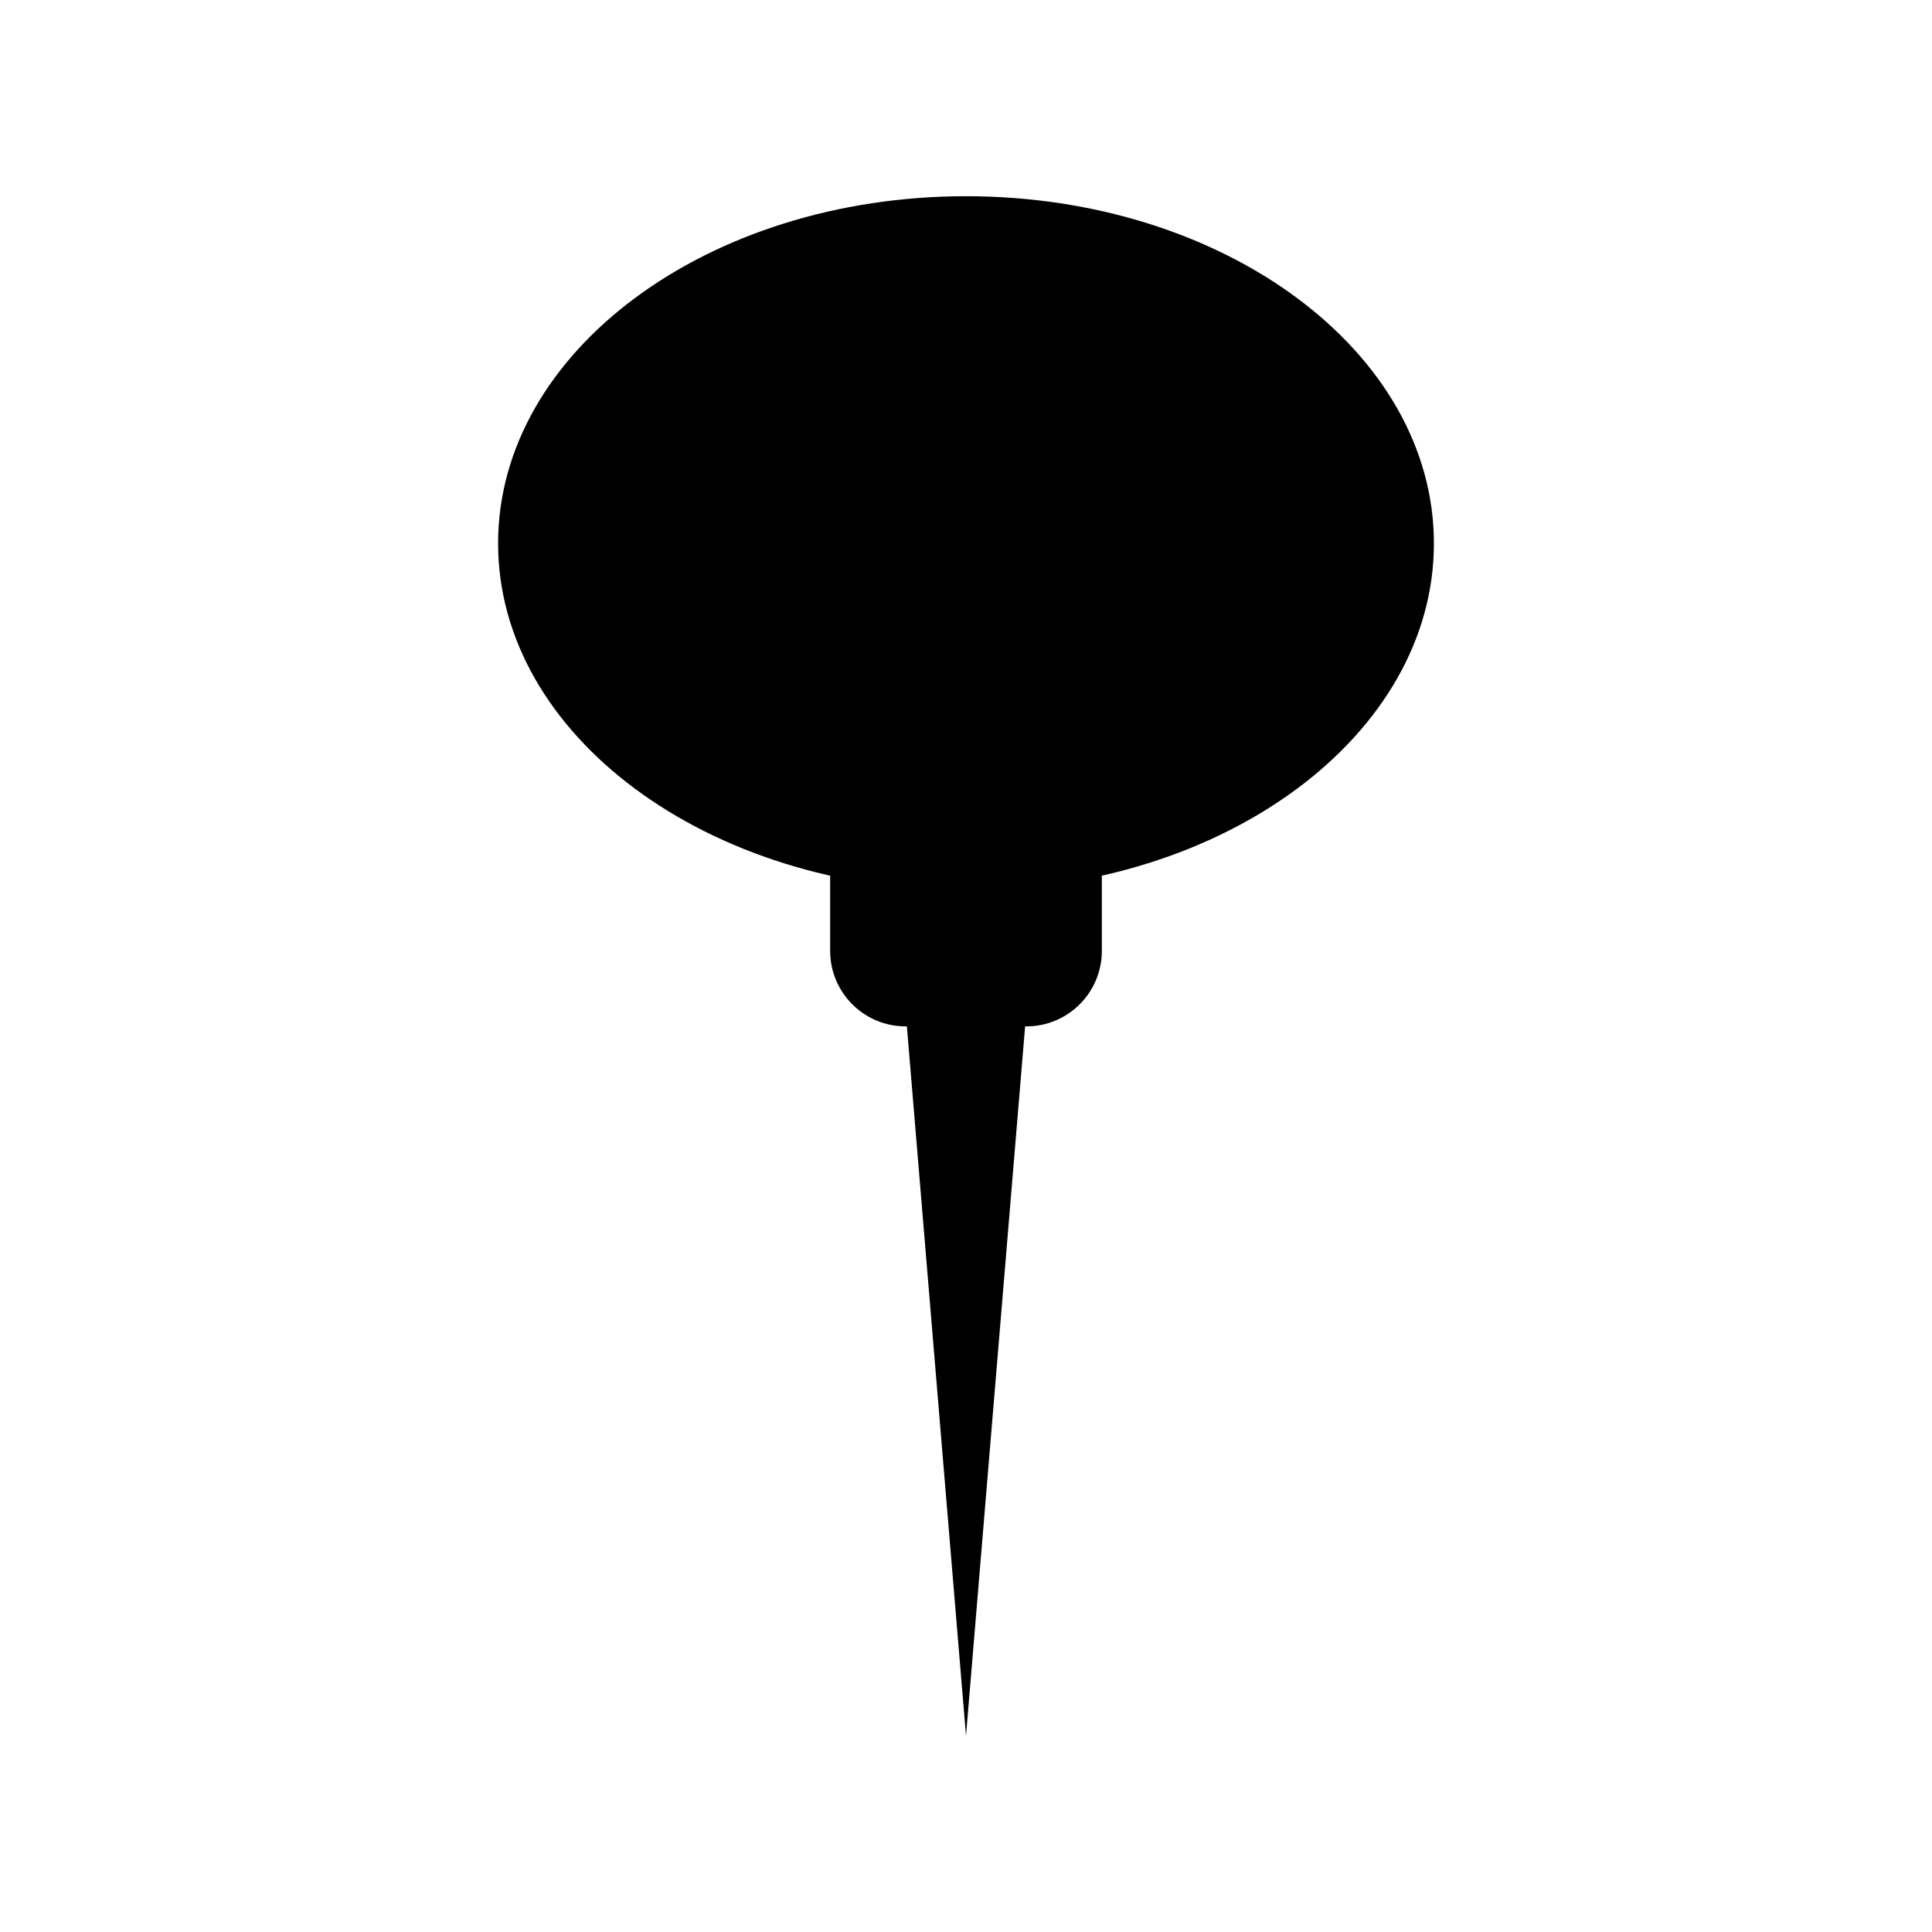
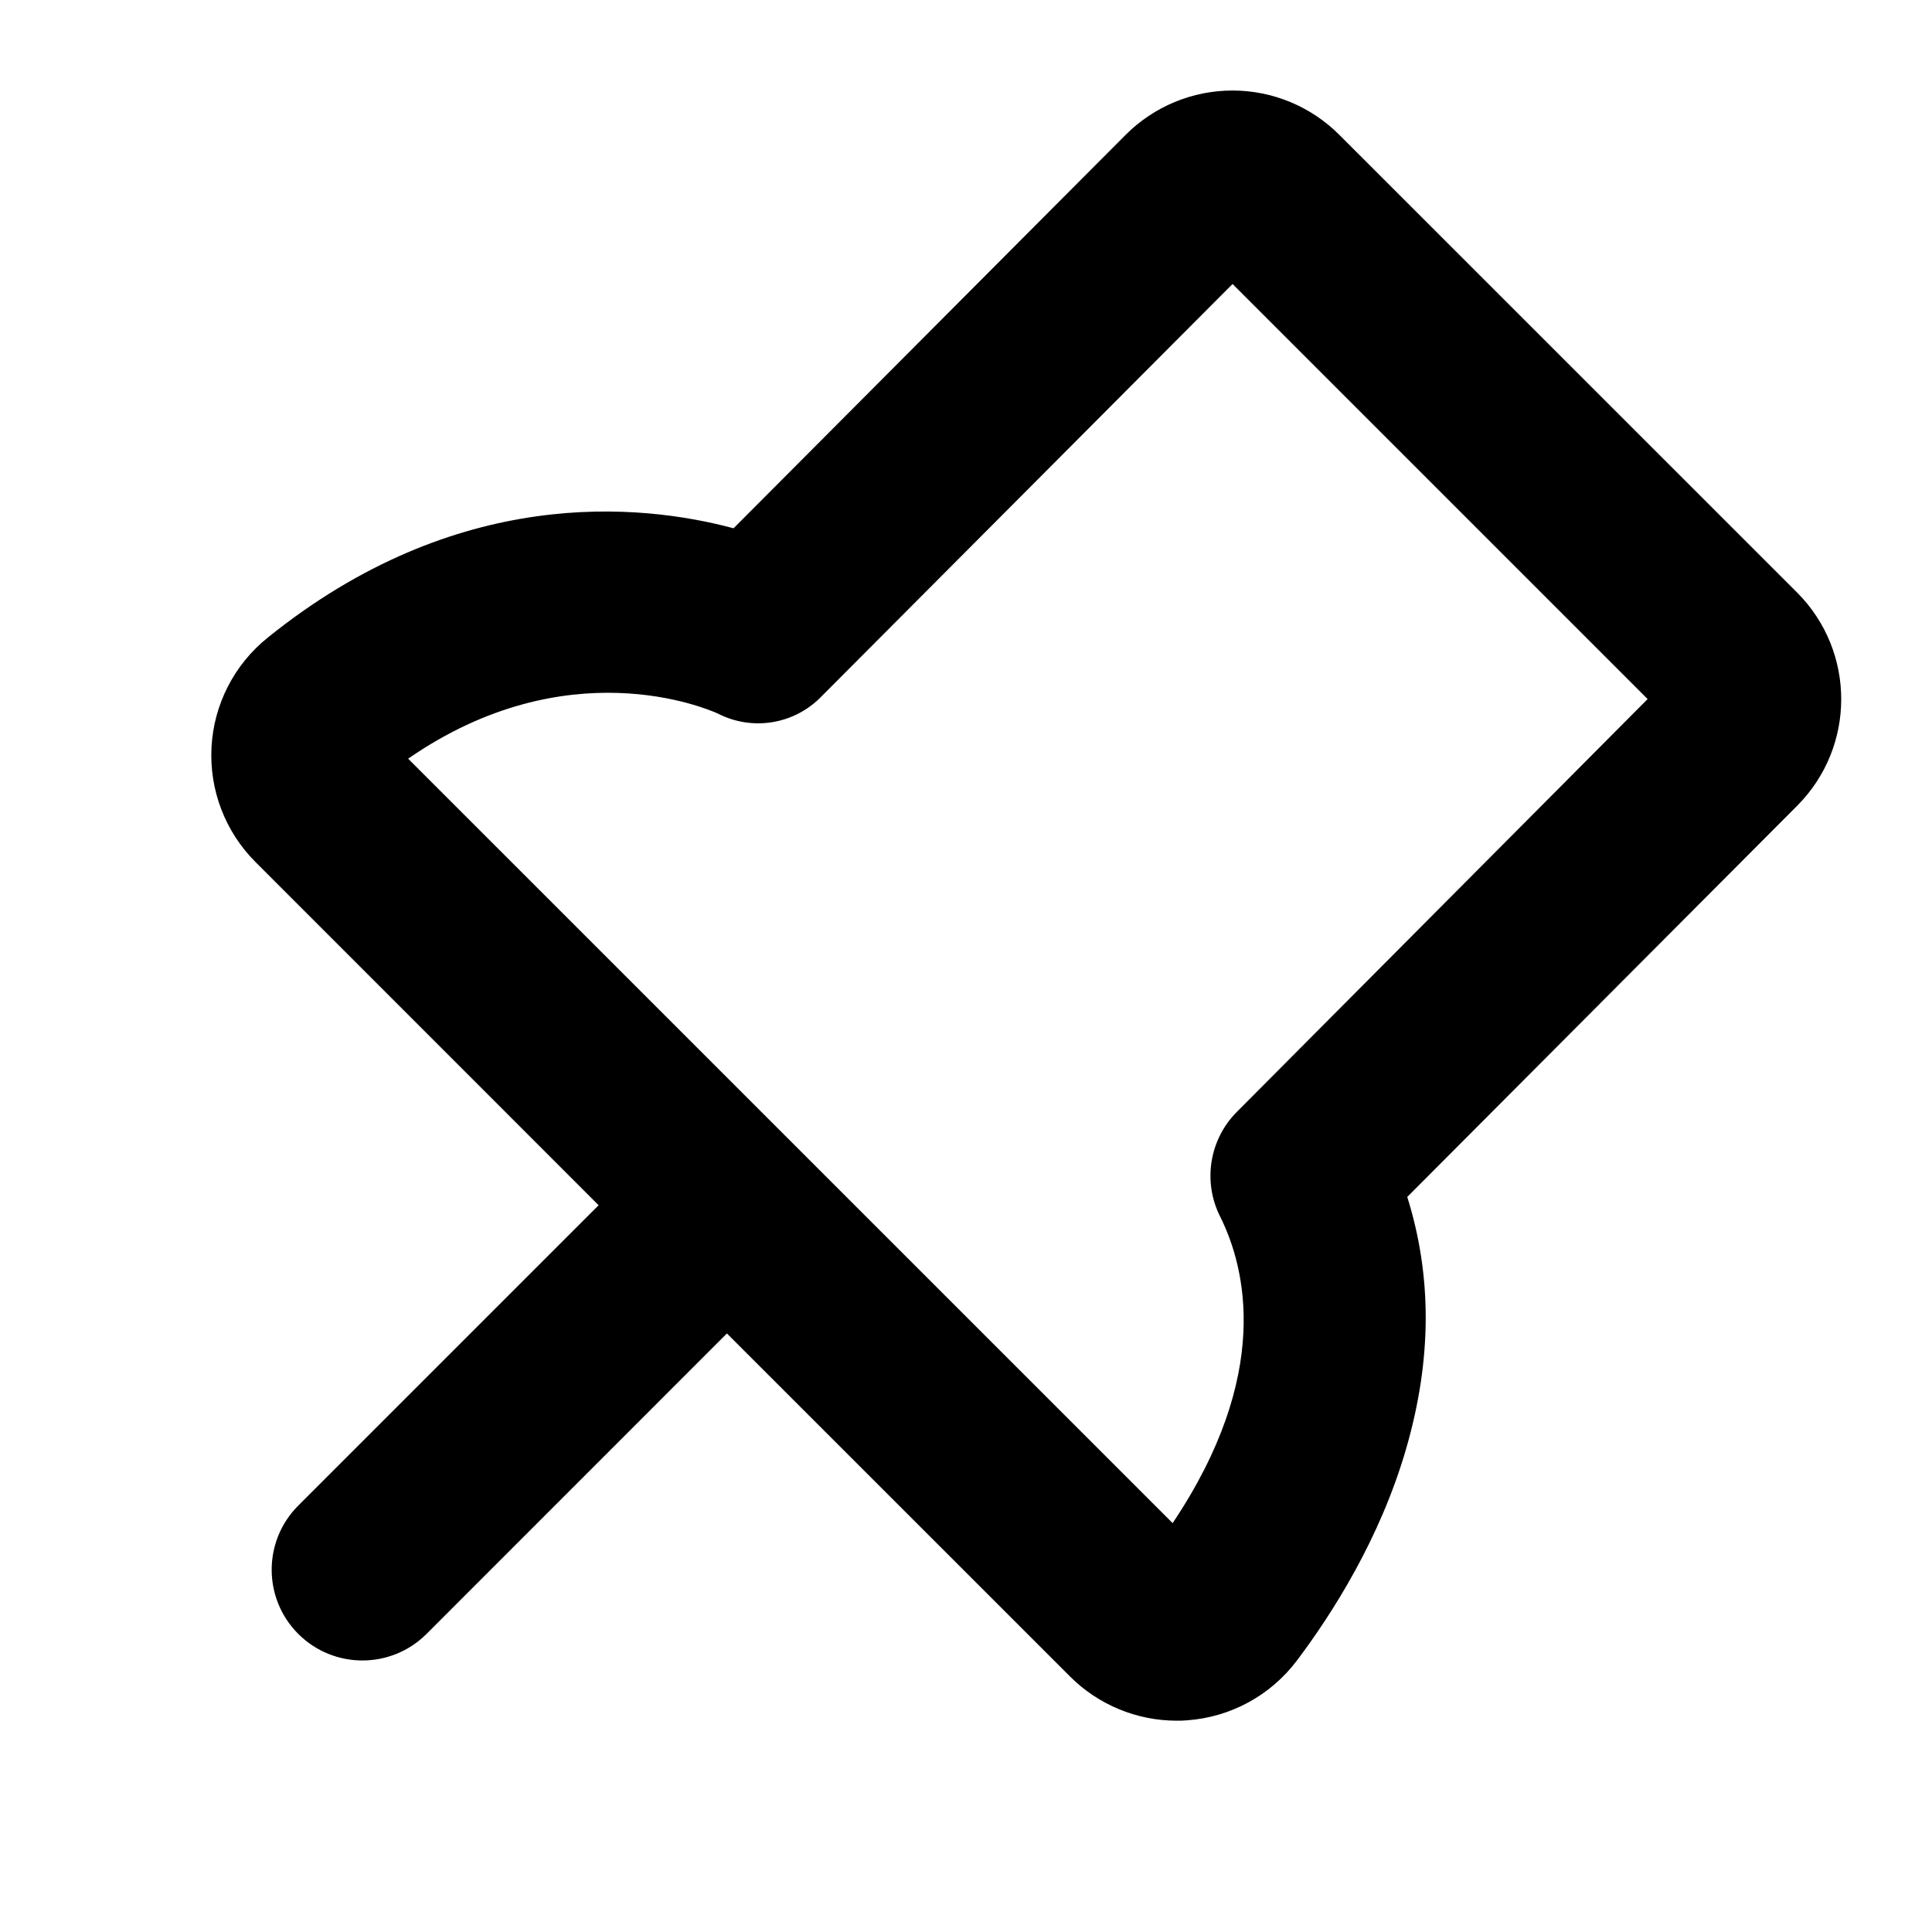
<svg xmlns="http://www.w3.org/2000/svg" viewBox="0 0 256 256" fill="currentColor">
-   <ellipse cx="128" cy="72" rx="62" ry="46" />
-   <rect x="110" y="106" width="36" height="30" rx="10" />
-   <path d="M120 134h16l-8 96Z" />
+   <path d="M238.15,78.54,177.46,17.86a20,20,0,0,0-28.3,0L97.2,70c-12.43-3.33-36.68-5.72-61.74,14.5a20,20,0,0,0-1.6,29.73l45.46,45.47-39.8,39.8a12,12,0,0,0,17,17l39.8-39.81,45.47,45.46A20,20,0,0,0,155.91,228c.46,0,.93,0,1.4-.05A20,20,0,0,0,171.87,220c4.69-6.23,11-16.13,14.44-28s3.45-22.88.16-33.4l51.7-51.87A20,20,0,0,0,238.15,78.54Zm-74.26,68.79a12,12,0,0,0-2.23,13.84c3.43,6.86,6.9,21-6.28,40.65L54.08,100.53c21.09-14.59,39.53-6.64,41-6a11.67,11.67,0,0,0,13.81-2.29l54.43-54.61,55,55Z" />
</svg>
